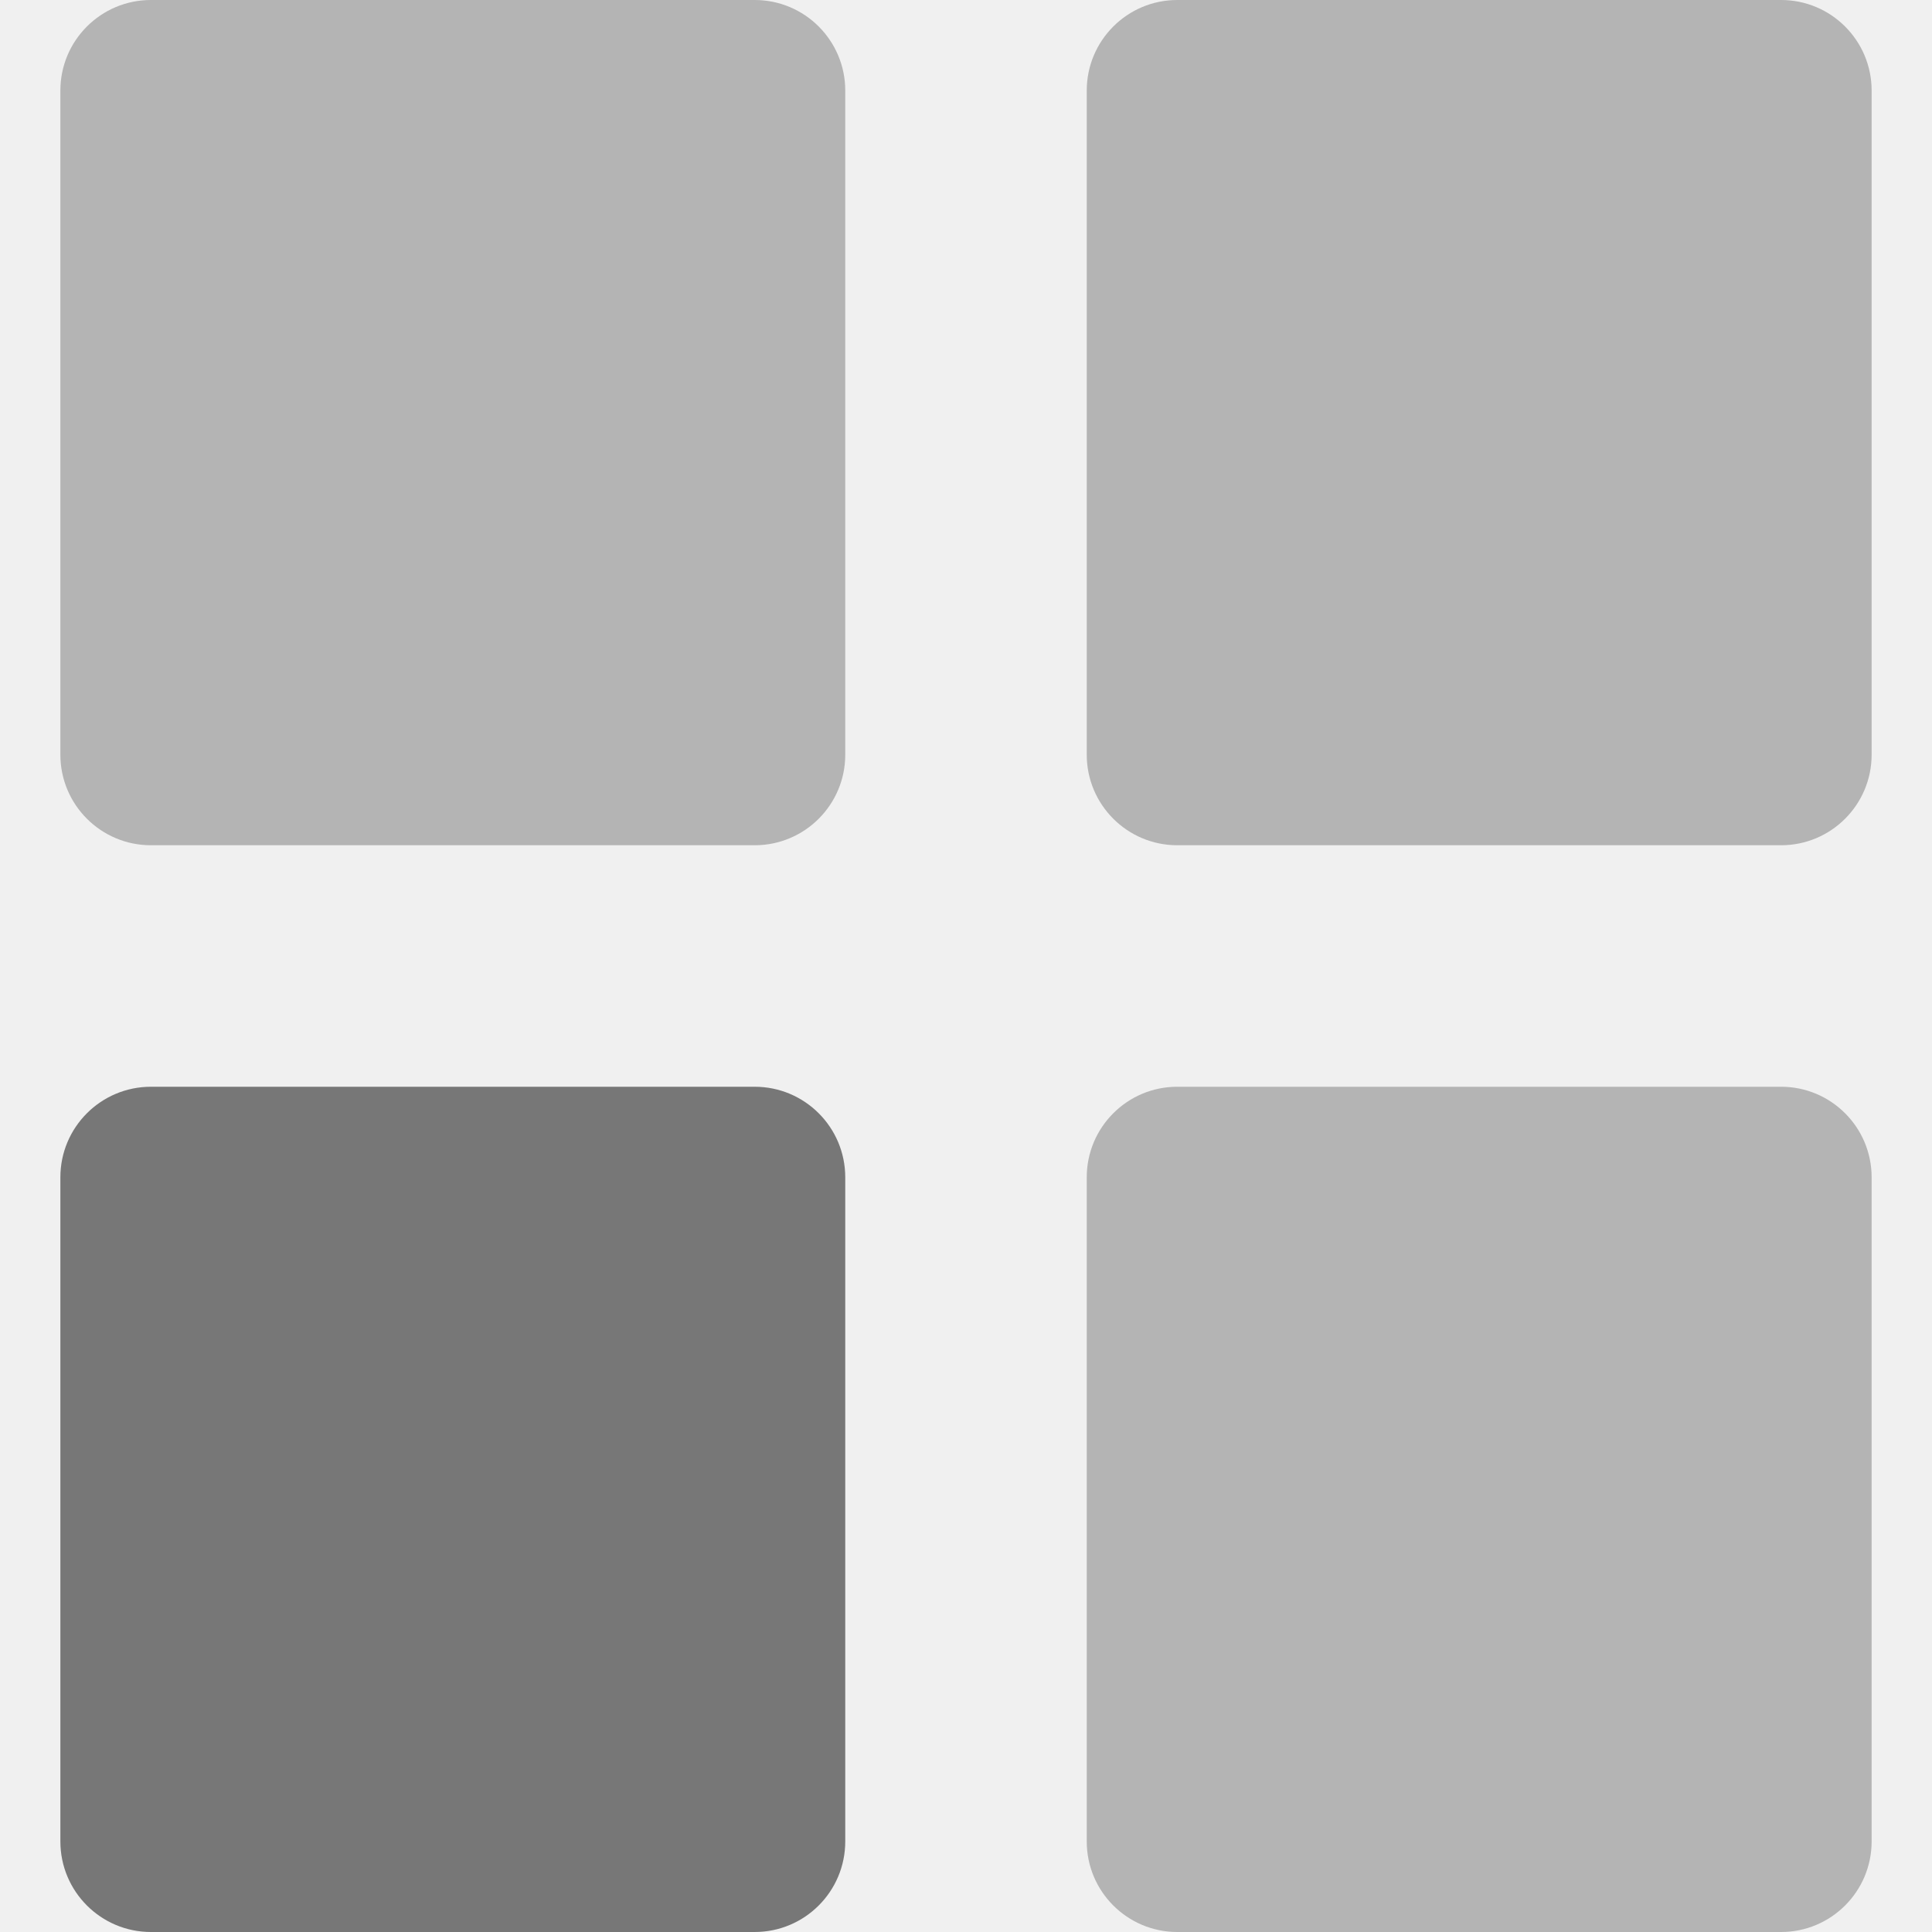
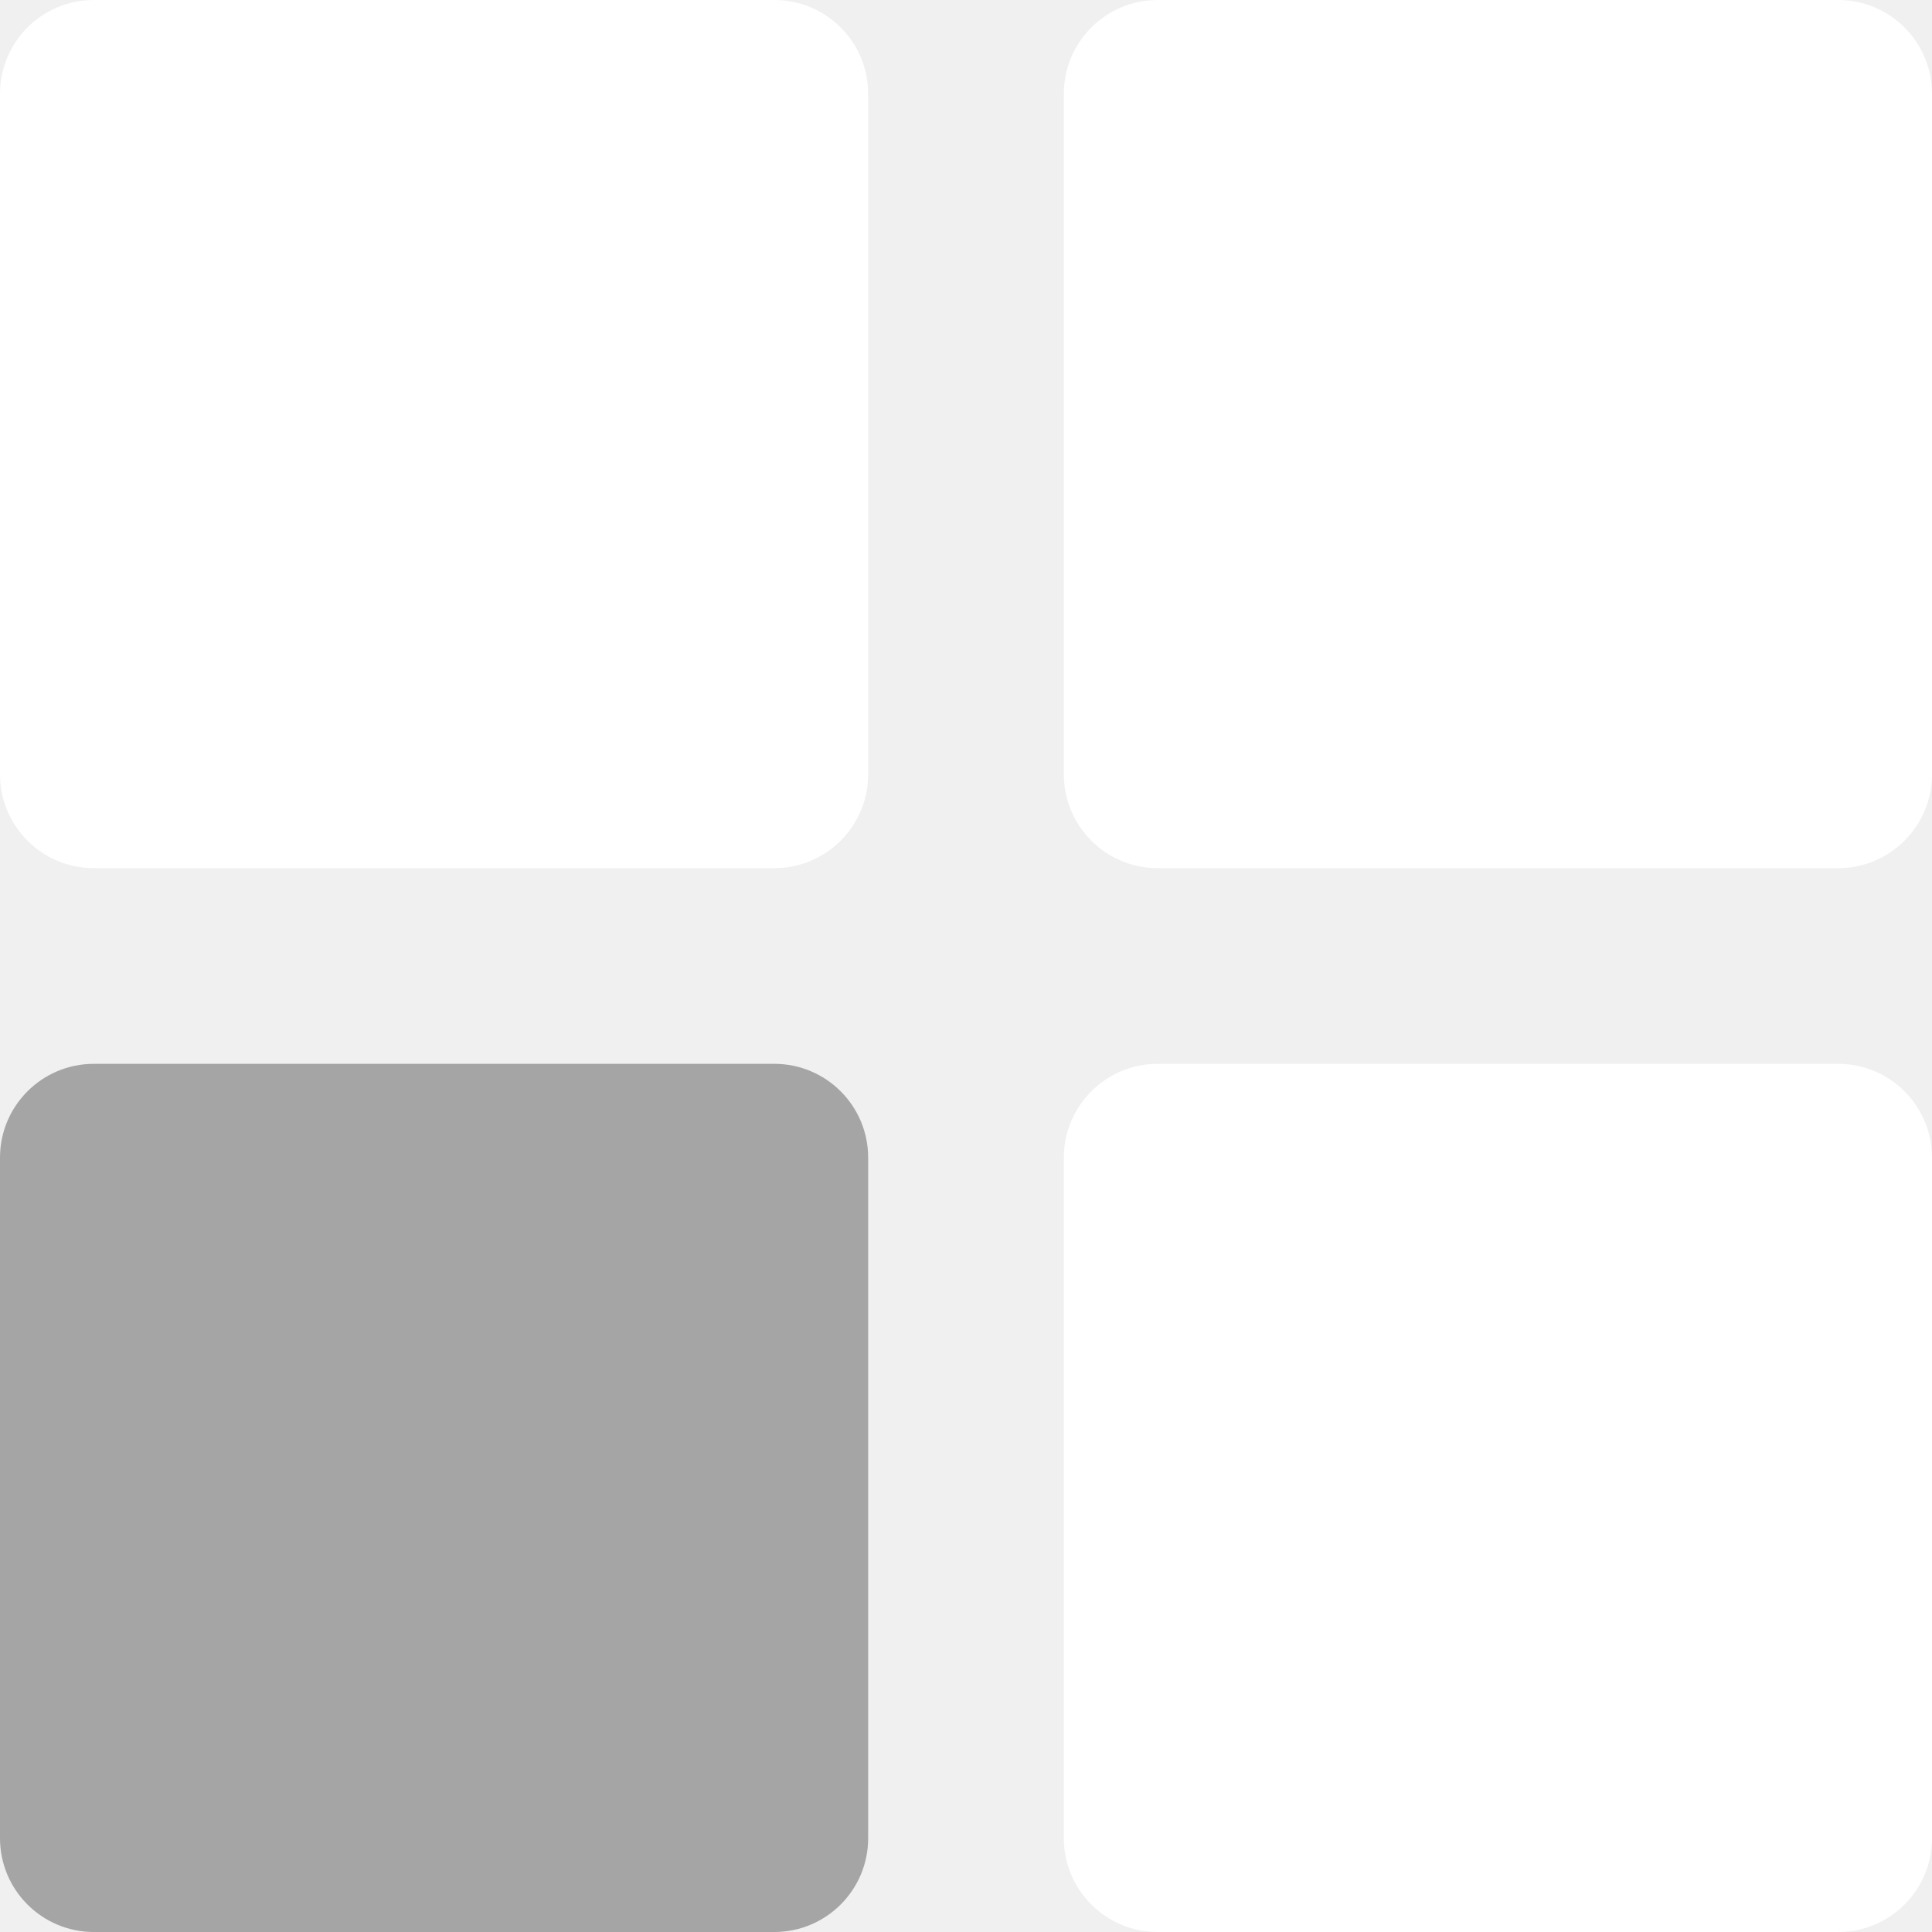
- <svg xmlns="http://www.w3.org/2000/svg" width="64" height="64" version="1.1" viewBox="0 0 64 64">
-   <rect x="2" y="0" width="26" height="28" rx="3" ry="3" fill="#777777" opacity="0.5" />
-   <rect x="36" y="0" width="26" height="28" rx="3" ry="3" fill="#777777" opacity="0.5" />
-   <rect x="2" y="36" width="26" height="28" rx="3" ry="3" fill="#777777" />
-   <rect x="36" y="36" width="26" height="28" rx="3" ry="3" fill="#777777" opacity="0.5" />
+ <svg xmlns="http://www.w3.org/2000/svg" width="64" height="64" version="1.1" viewBox="0 0 64 64" id="svg10">
+   <defs id="defs14" />
+   <rect style="fill:#a5a5a5;fill-opacity:1;fill-rule:evenodd;stroke-width:1.234;stroke-linecap:square;paint-order:markers stroke fill;stop-color:#000000" id="rect899-7-0-3" width="28.759" height="28.759" x="0" y="35.241" rx="3.108" ry="3.108" />
+   <rect style="fill:#ffffff;fill-opacity:1;fill-rule:evenodd;stroke-width:1.234;stroke-linecap:square;paint-order:markers stroke fill;stop-color:#000000" id="rect899-7-0-3-6" width="28.759" height="28.759" x="35.241" y="35.241" rx="3.108" ry="3.108" />
+   <rect style="fill:#ffffff;fill-opacity:1;fill-rule:evenodd;stroke-width:1.234;stroke-linecap:square;paint-order:markers stroke fill;stop-color:#000000" id="rect899-7-0-3-6-0" width="28.759" height="28.759" x="35.241" y="0" rx="3.108" ry="3.108" />
+   <rect style="fill:#ffffff;fill-opacity:1;fill-rule:evenodd;stroke-width:1.234;stroke-linecap:square;paint-order:markers stroke fill;stop-color:#000000" id="rect899-7-0-3-6-0-6" width="28.759" height="28.759" x="0" y="0" rx="3.108" ry="3.108" />
</svg>
